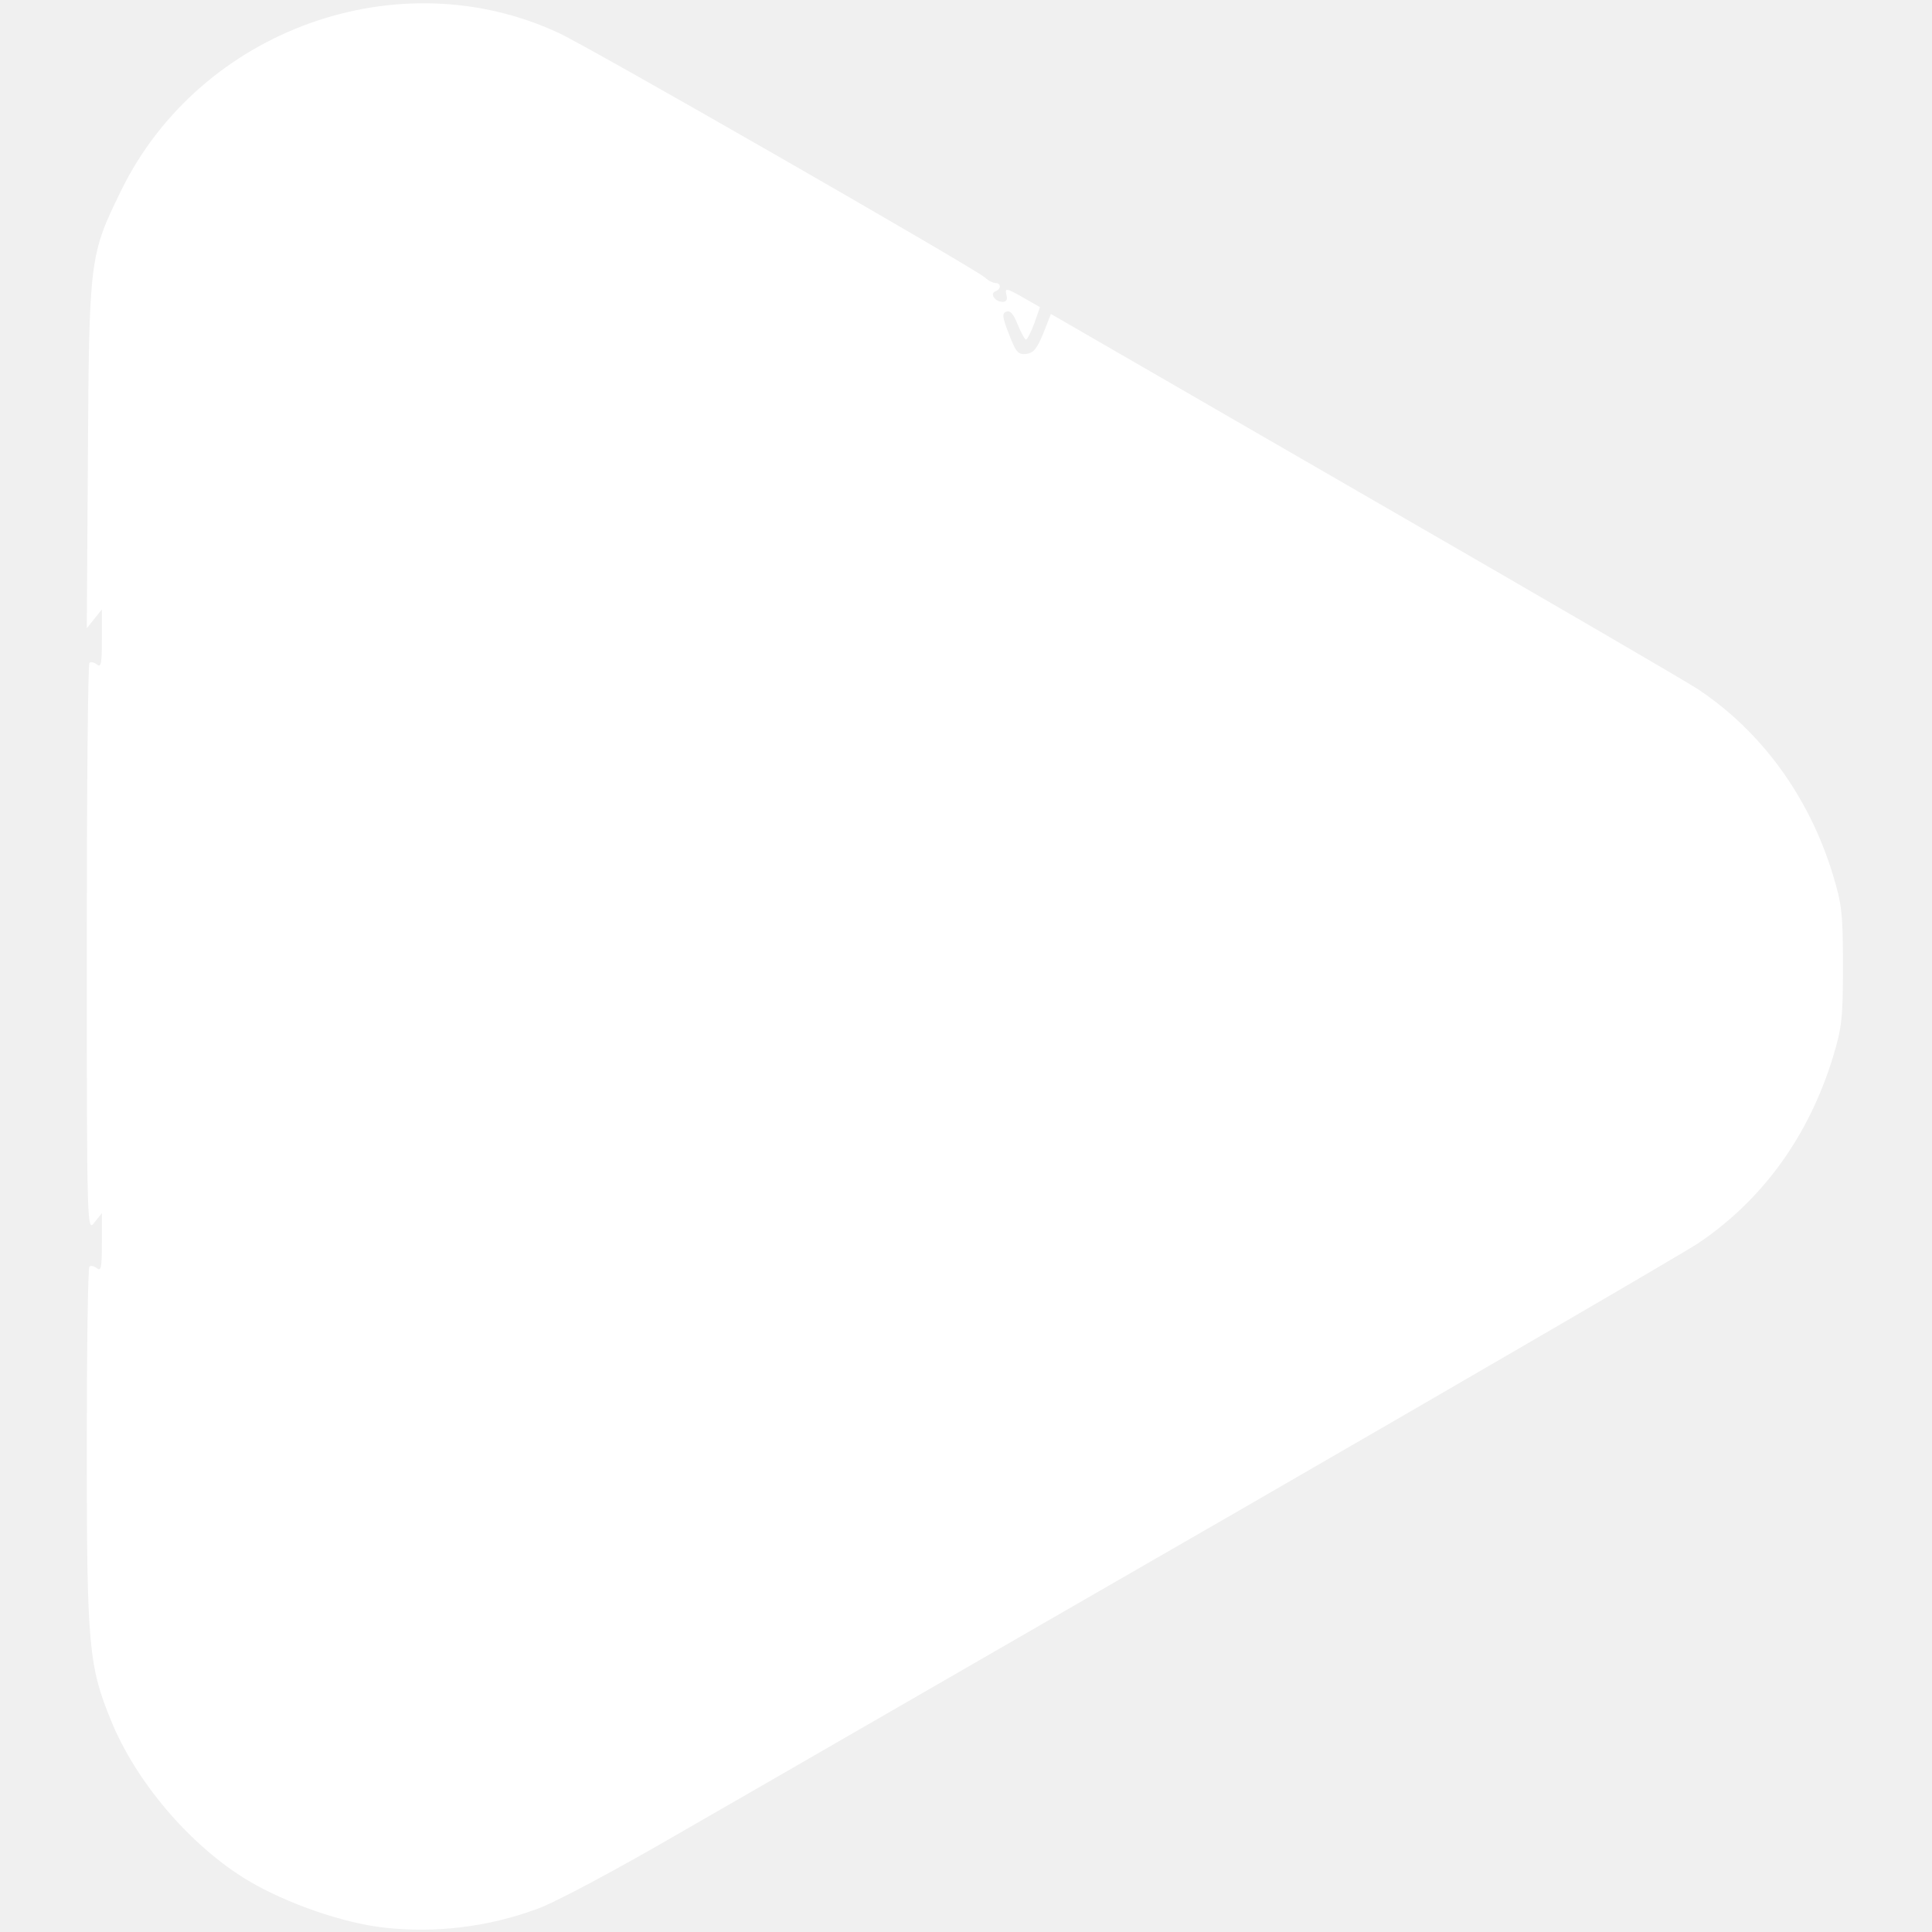
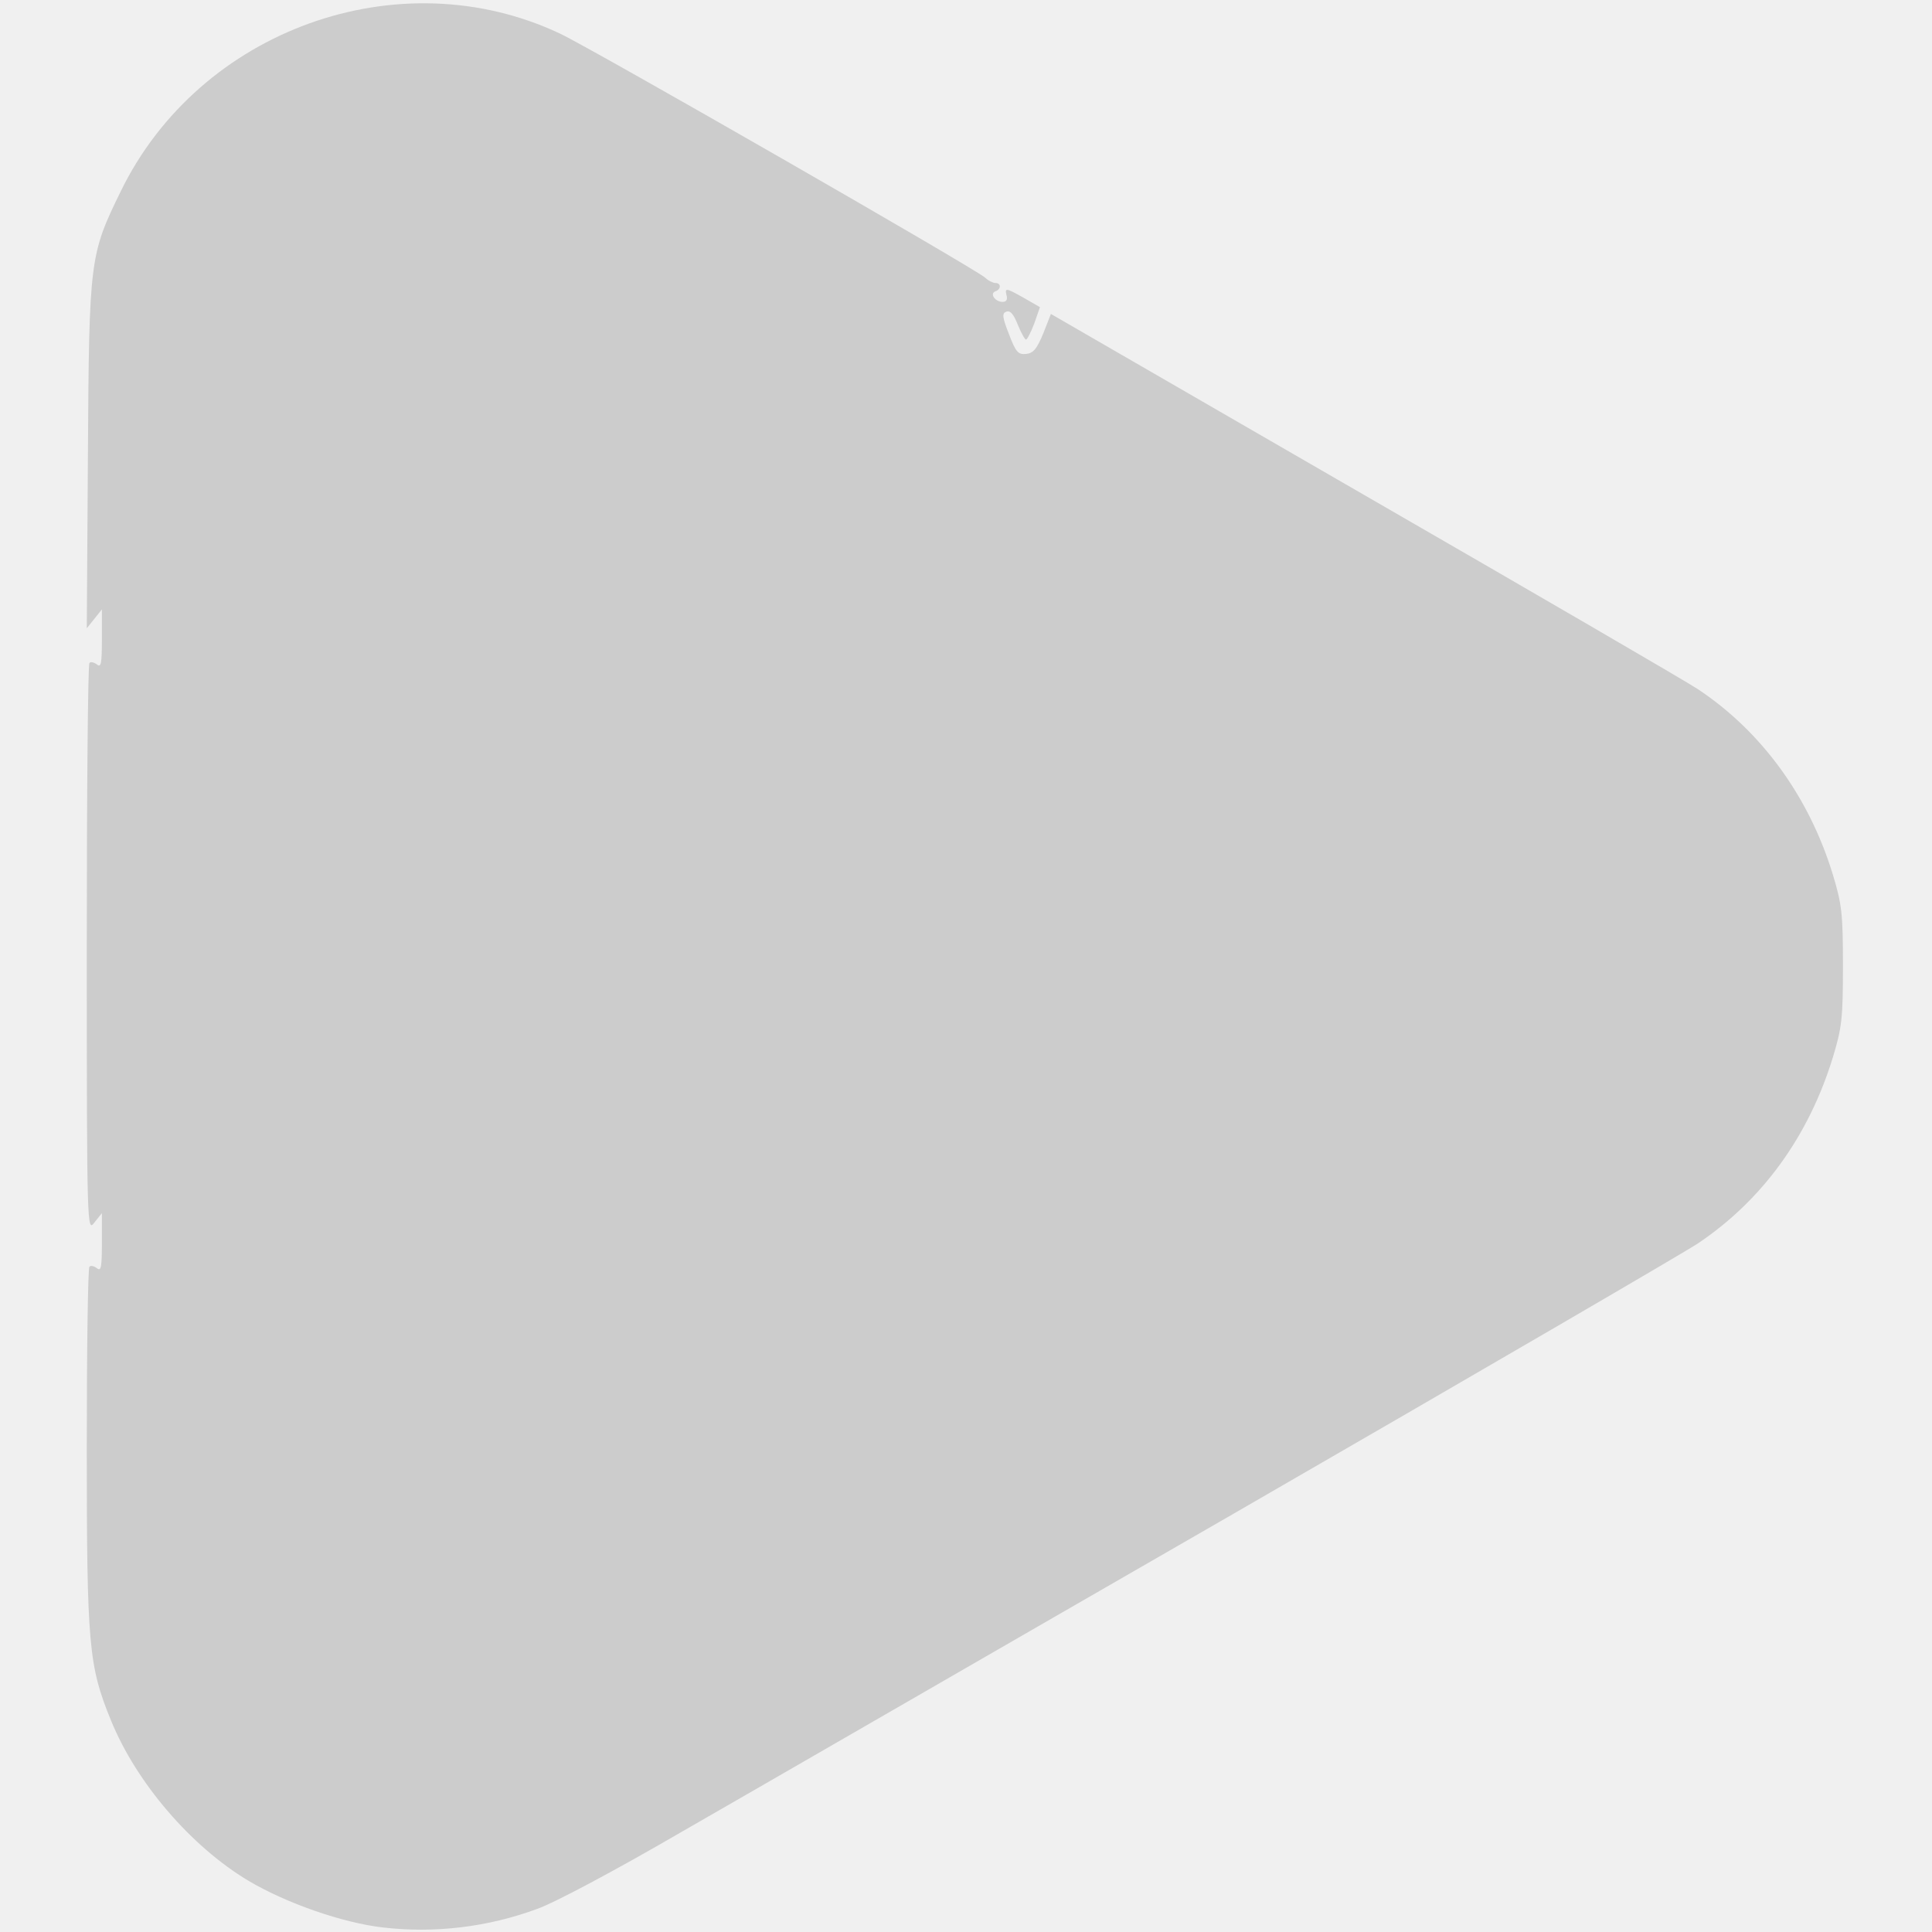
<svg xmlns="http://www.w3.org/2000/svg" version="1.0" width="512px" height="512px" viewBox="0 0 512 512" preserveAspectRatio="xMidYMid meet">
-   <g fill="#fff">
+   <g fill="#ccc">
    <path d="M101.5 510.8 c-10.6 -1.2 -25.6 -6.4 -35.7 -12.4 -15.2 -9.1 -29.7 -26 -36.4 -42.5 -5.9 -14.4 -6.4 -19.9 -6.4 -72 0 -26.2 0.3 -47.9 0.7 -48.2 0.3 -0.4 1.2 -0.2 2 0.4 1.1 0.9 1.3 -0.3 1.3 -6.7 l0 -7.9 -2 2.5 c-1.9 2.5 -2 2.1 -2 -72.6 0 -41.3 0.3 -75.4 0.7 -75.7 0.3 -0.4 1.2 -0.2 2 0.4 1.1 0.9 1.3 -0.3 1.3 -6.7 l0 -7.9 -2 2.5 -2 2.5 0.3 -46 c0.3 -52 0.5 -53 8.7 -69.8 20.9 -42.9 73.8 -61.9 116.4 -41.8 8.5 4 109.9 62.2 112.7 64.7 0.8 0.8 2.1 1.4 2.7 1.4 1.6 0 1.5 1.7 0 2.2 -1.6 0.6 -0.1 2.8 1.9 2.8 1 0 1.4 -0.6 1 -1.9 -0.4 -1.8 -0.1 -1.8 4.2 0.6 l4.7 2.7 -1.5 4.3 c-0.9 2.4 -1.9 4.3 -2.2 4.3 -0.3 0 -1.3 -1.8 -2.2 -4 -1.1 -2.8 -2 -3.8 -3 -3.4 -1.2 0.4 -1.1 1.4 0.7 6 1.8 4.7 2.4 5.4 4.5 5.2 2 -0.2 2.9 -1.4 4.6 -5.5 l2 -5.1 82.9 47.9 c45.6 26.3 85.5 49.5 88.5 51.5 16.9 11.2 29.5 28.5 35.8 49.1 2.4 7.9 2.7 10.3 2.7 24.3 0 14 -0.3 16.4 -2.7 24.3 -6.4 20.8 -18.6 37.7 -35.7 49.2 -3.6 2.4 -58.9 34.6 -123 71.6 -64.1 36.9 -130 75 -146.6 84.5 -17.2 10 -33.5 18.7 -38.1 20.3 -13 4.8 -27.1 6.5 -40.8 4.9z" />
  </g>
</svg>
